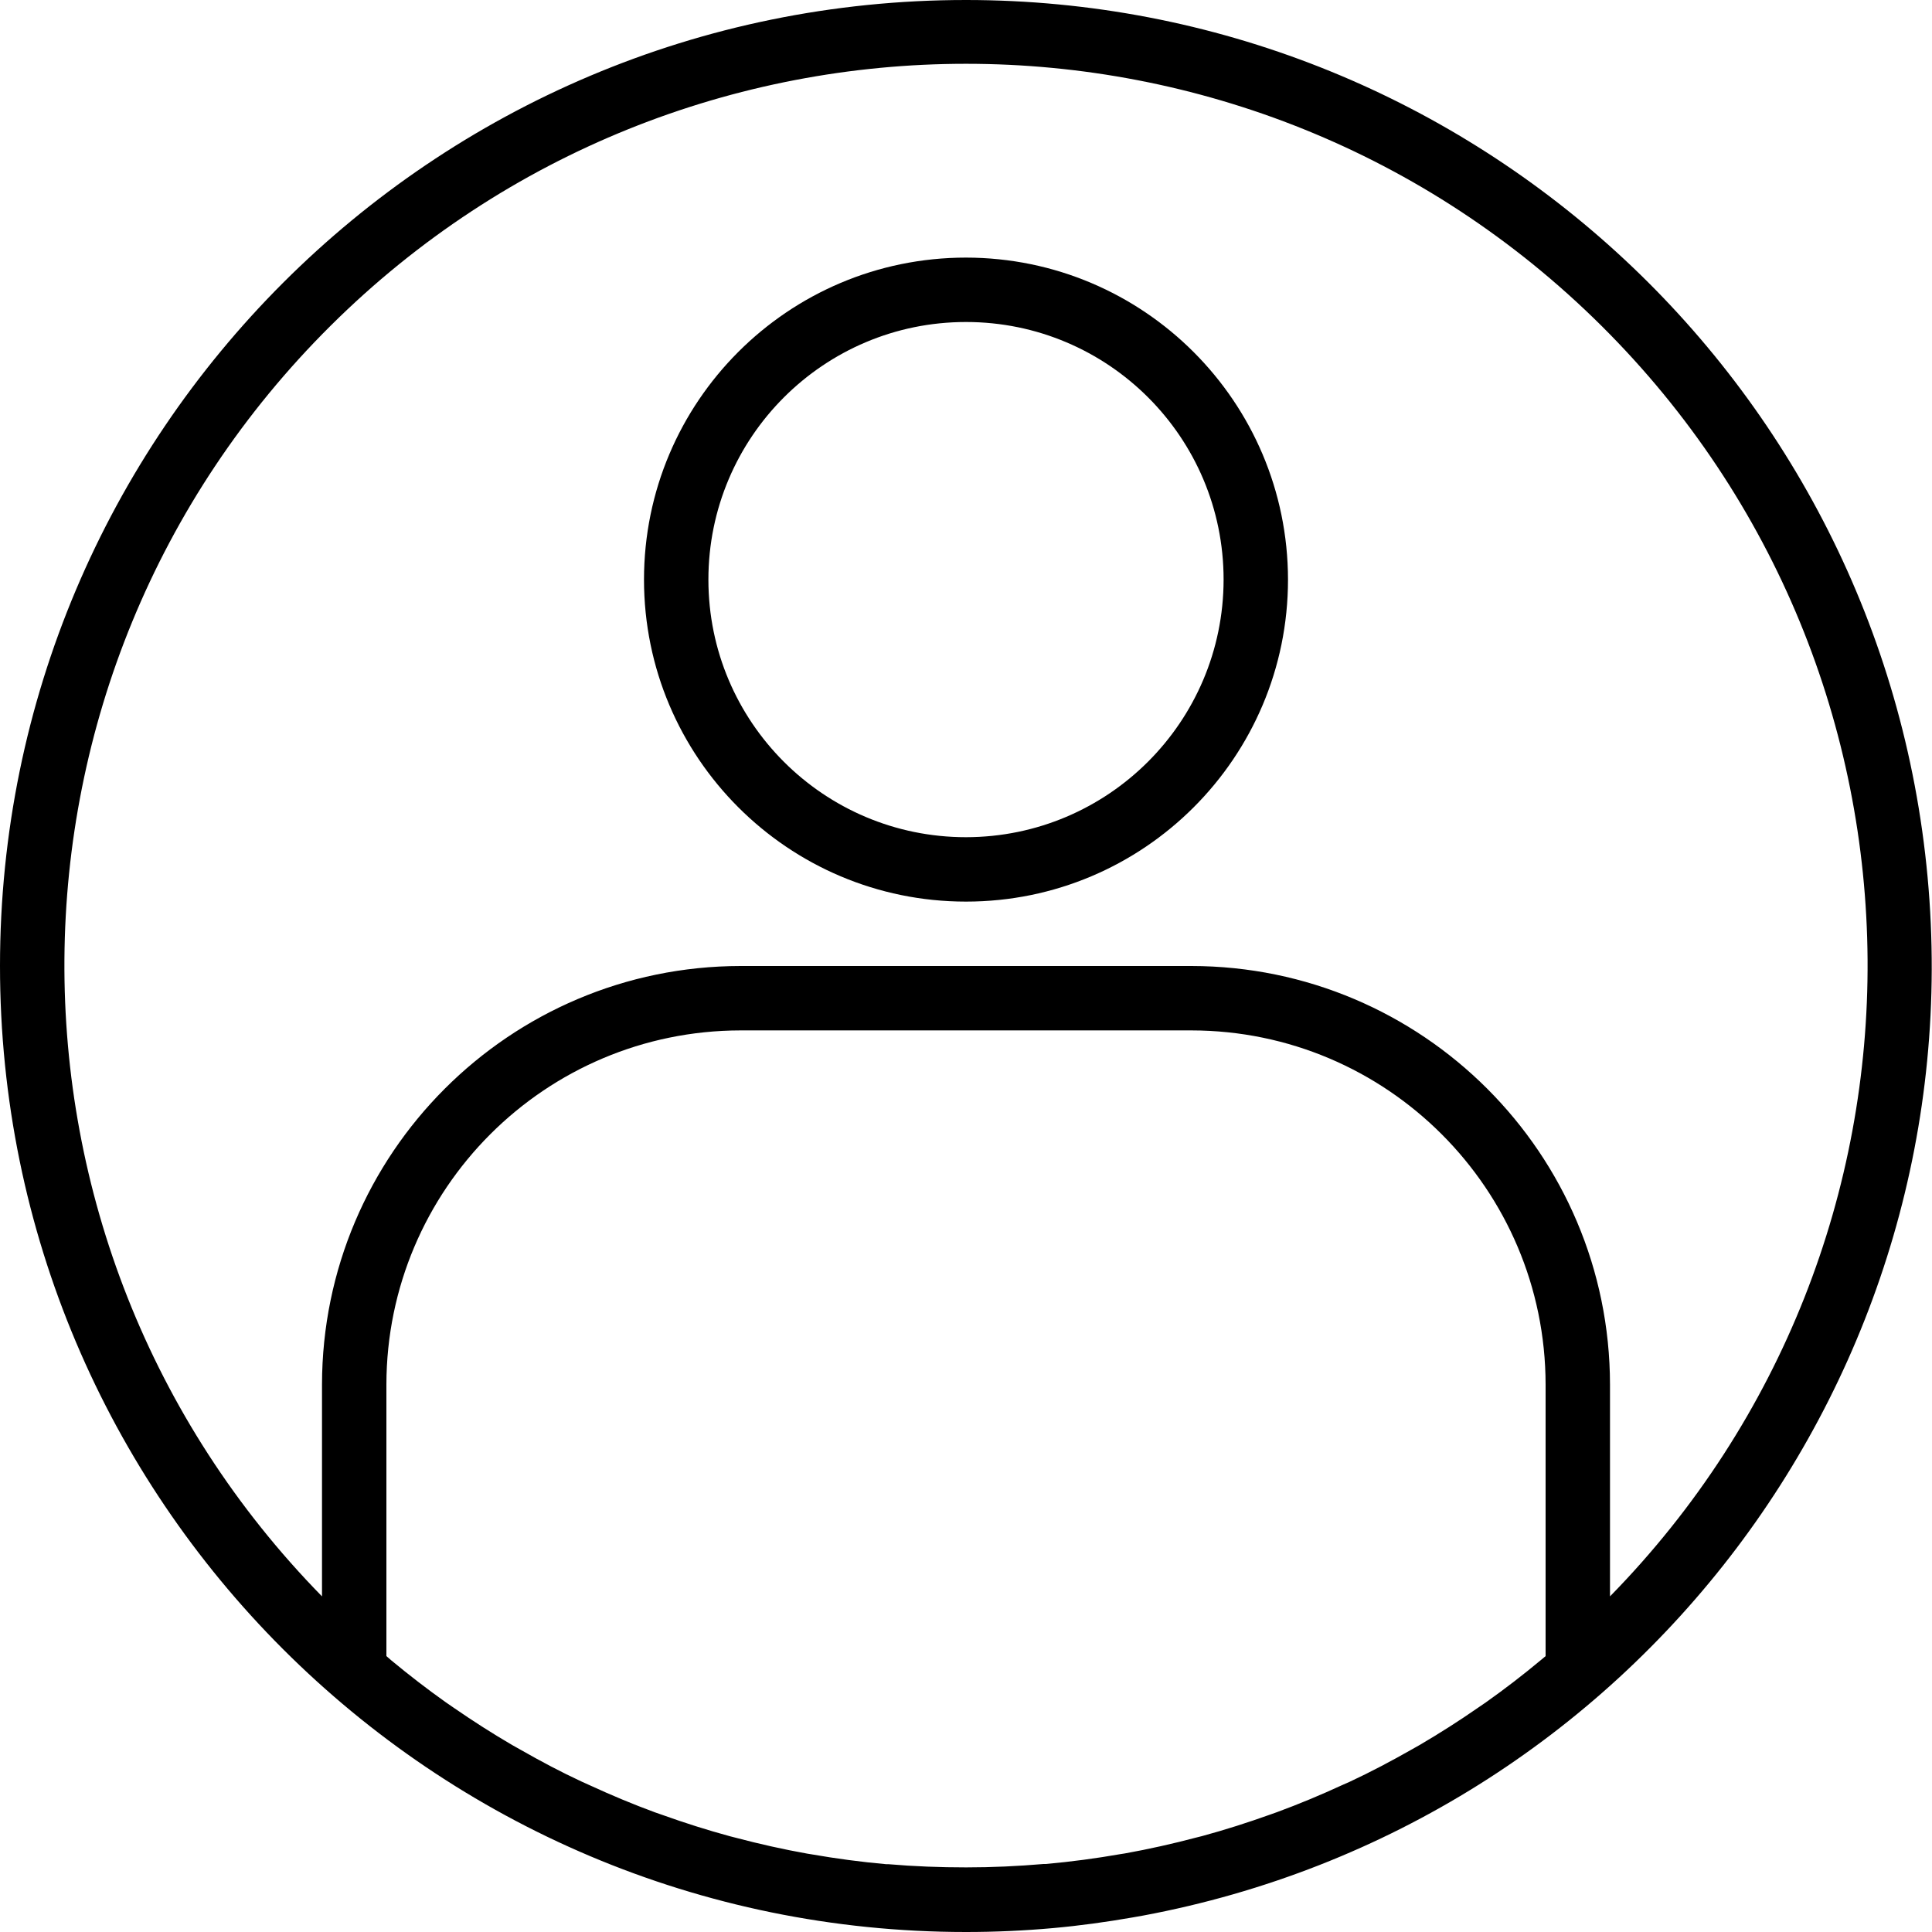
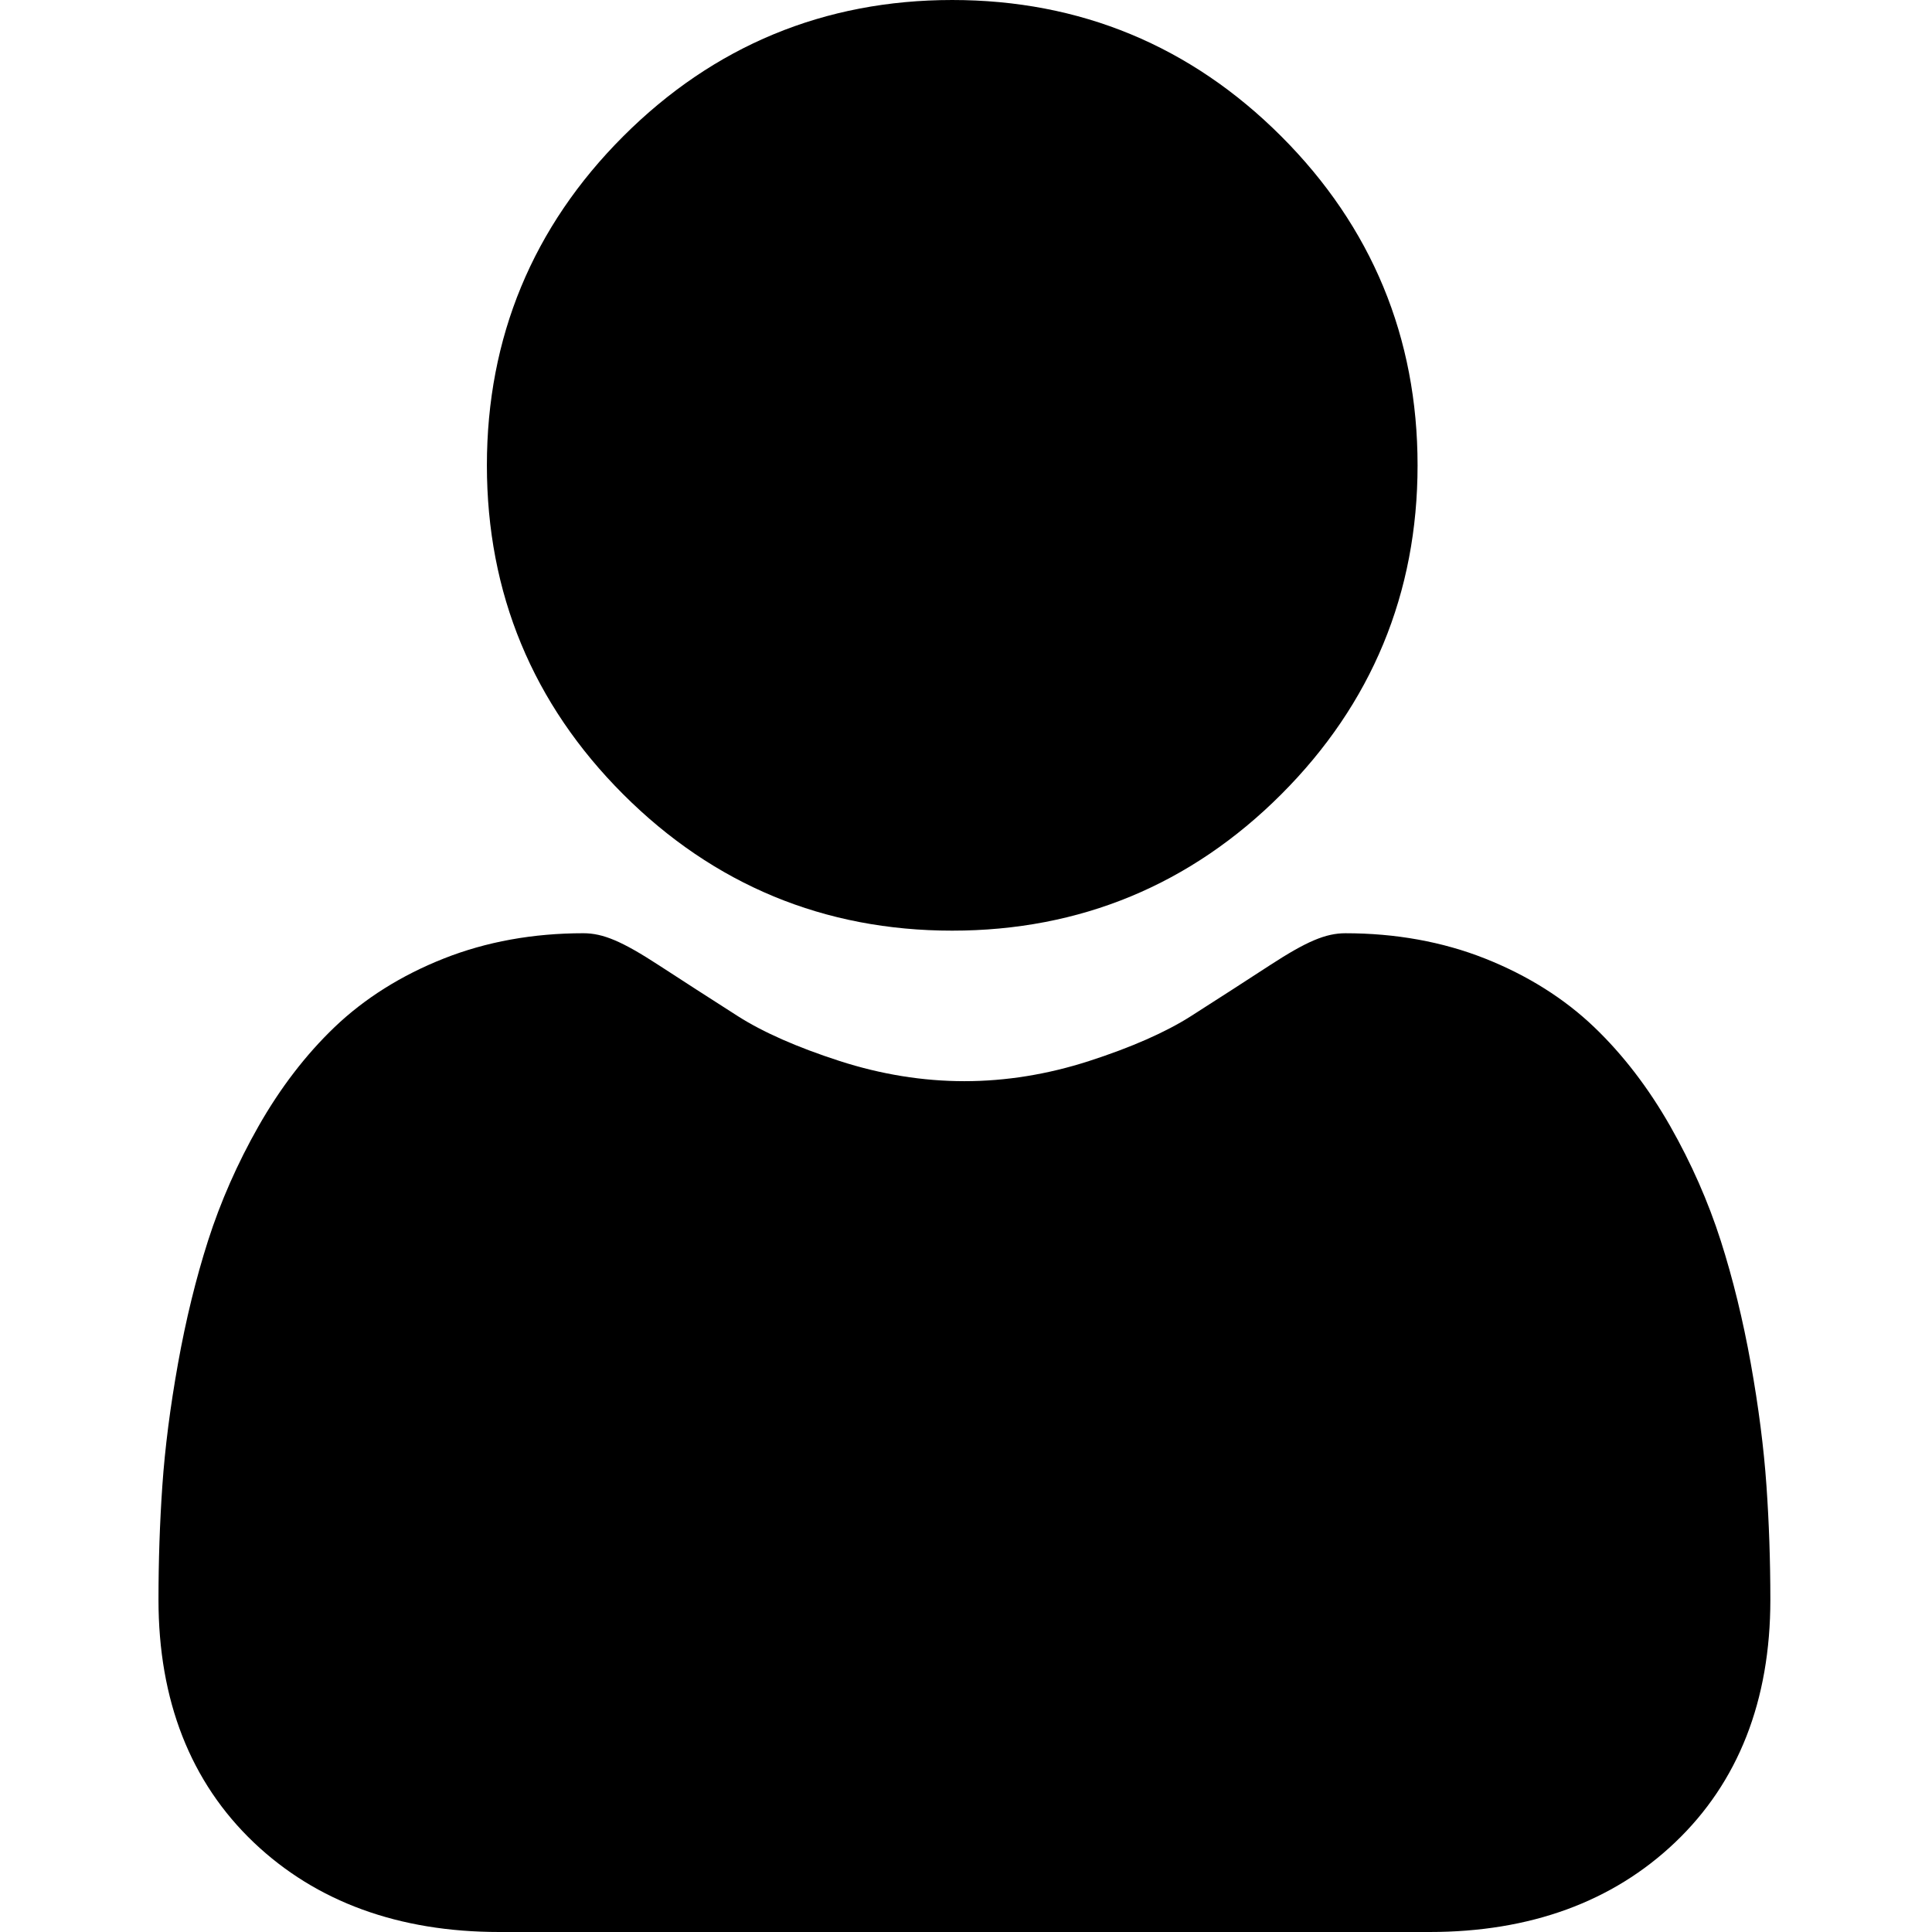
- <svg xmlns="http://www.w3.org/2000/svg" height="480pt" viewBox="0 0 480 480" width="480pt">
-   <path d="m240 0c-132.547 0-240 107.453-240 240s107.453 240 240 240c7.23 0 14.434-.324 21.602-.969 6.664-.598 13.27-1.512 19.824-2.656l2.52-.445c121.863-22.742 206.359-134.551 194.961-257.996-11.398-123.445-114.938-217.895-238.906-217.934zm-19.281 463.152h-.566c-6.223-.551-12.398-1.383-18.52-2.449-.352-.062-.703-.102-1.047-.168-5.984-1.07-11.906-2.398-17.77-3.949l-1.418-.363c-5.719-1.551-11.375-3.352-16.949-5.352-.578-.207-1.16-.391-1.738-.605-5.465-2.008-10.832-4.258-16.117-6.691-.656-.293-1.312-.574-1.969-.887-5.184-2.398-10.266-5.102-15.25-7.945-.703-.398-1.414-.797-2.117-1.191-4.906-2.863-9.699-5.934-14.402-9.176-.711-.496-1.43-.977-2.137-1.473-4.621-3.277-9.125-6.758-13.512-10.398l-1.207-1.055v-67.449c.059-48.578 39.422-87.941 88-88h112c48.578.059 87.941 39.422 88 88v67.457l-1.062.887c-4.473 3.734-9.062 7.266-13.777 10.602-.625.438-1.258.855-1.879 1.285-4.758 3.305-9.633 6.414-14.625 9.336-.625.363-1.266.707-1.887 1.066-5.059 2.879-10.203 5.598-15.449 8.047-.602.281-1.207.543-1.816.801-5.328 2.457-10.742 4.719-16.246 6.742-.547.203-1.098.379-1.602.57-5.602 2.008-11.281 3.824-17.031 5.383l-1.379.344c-5.871 1.551-11.797 2.887-17.789 3.961-.344.062-.688.105-1.031.16-6.129 1.07-12.312 1.902-18.539 2.457h-.566c-6.398.551-12.801.848-19.281.848-6.48 0-12.934-.242-19.32-.793zm179.281-66.527v-52.625c-.066-57.41-46.59-103.934-104-104h-112c-57.41.066-103.934 46.59-104 104v52.617c-86.164-87.941-85.203-228.938 2.148-315.699 87.352-86.758 228.352-86.758 315.703 0 87.352 86.762 88.312 227.758 2.148 315.699zm0 0" />
-   <path d="m240 64c-44.184 0-80 35.816-80 80s35.816 80 80 80 80-35.816 80-80c-.047-44.164-35.836-79.953-80-80zm0 144c-35.348 0-64-28.652-64-64s28.652-64 64-64 64 28.652 64 64c-.039 35.328-28.672 63.961-64 64zm0 0" />
+ <svg xmlns="http://www.w3.org/2000/svg" viewBox="-42 0 512 512.002">
+   <path d="m210.352 246.633c33.883 0 63.223-12.152 87.195-36.129 23.973-23.973 36.125-53.305 36.125-87.191 0-33.875-12.152-63.211-36.129-87.191-23.977-23.969-53.312-36.121-87.191-36.121-33.887 0-63.219 12.152-87.191 36.125s-36.129 53.309-36.129 87.188c0 33.887 12.156 63.223 36.133 87.195 23.977 23.969 53.312 36.125 87.188 36.125zm0 0" />
+   <path d="m426.129 393.703c-.691-9.977-2.09-20.859-4.148-32.352-2.078-11.578-4.754-22.523-7.957-32.527-3.309-10.34-7.809-20.551-13.371-30.336-5.773-10.156-12.555-19-20.164-26.277-7.957-7.613-17.699-13.734-28.965-18.199-11.227-4.441-23.668-6.691-36.977-6.691-5.227 0-10.281 2.145-20.043 8.5-6.008 3.918-13.035 8.449-20.879 13.461-6.707 4.273-15.793 8.277-27.016 11.902-10.949 3.543-22.066 5.34-33.039 5.34-10.973 0-22.086-1.797-33.047-5.34-11.211-3.621-20.297-7.625-26.996-11.898-7.77-4.965-14.801-9.496-20.898-13.469-9.75-6.355-14.809-8.5-20.035-8.5-13.312 0-25.75 2.254-36.973 6.699-11.258 4.457-21.004 10.578-28.969 18.199-7.605 7.281-14.391 16.121-20.156 26.273-5.559 9.785-10.059 19.992-13.371 30.34-3.199 10.004-5.875 20.945-7.953 32.523-2.059 11.477-3.457 22.363-4.148 32.363-.68 9.797-1.023 19.965-1.023 30.234 0 26.727 8.496 48.363 25.25 64.32 16.547 15.746 38.441 23.734 65.066 23.734h246.531c26.625 0 48.512-7.984 65.062-23.734 16.758-15.945 25.254-37.586 25.254-64.324-.004-10.316-.352-20.492-1.035-30.242zm0 0" />
</svg>
